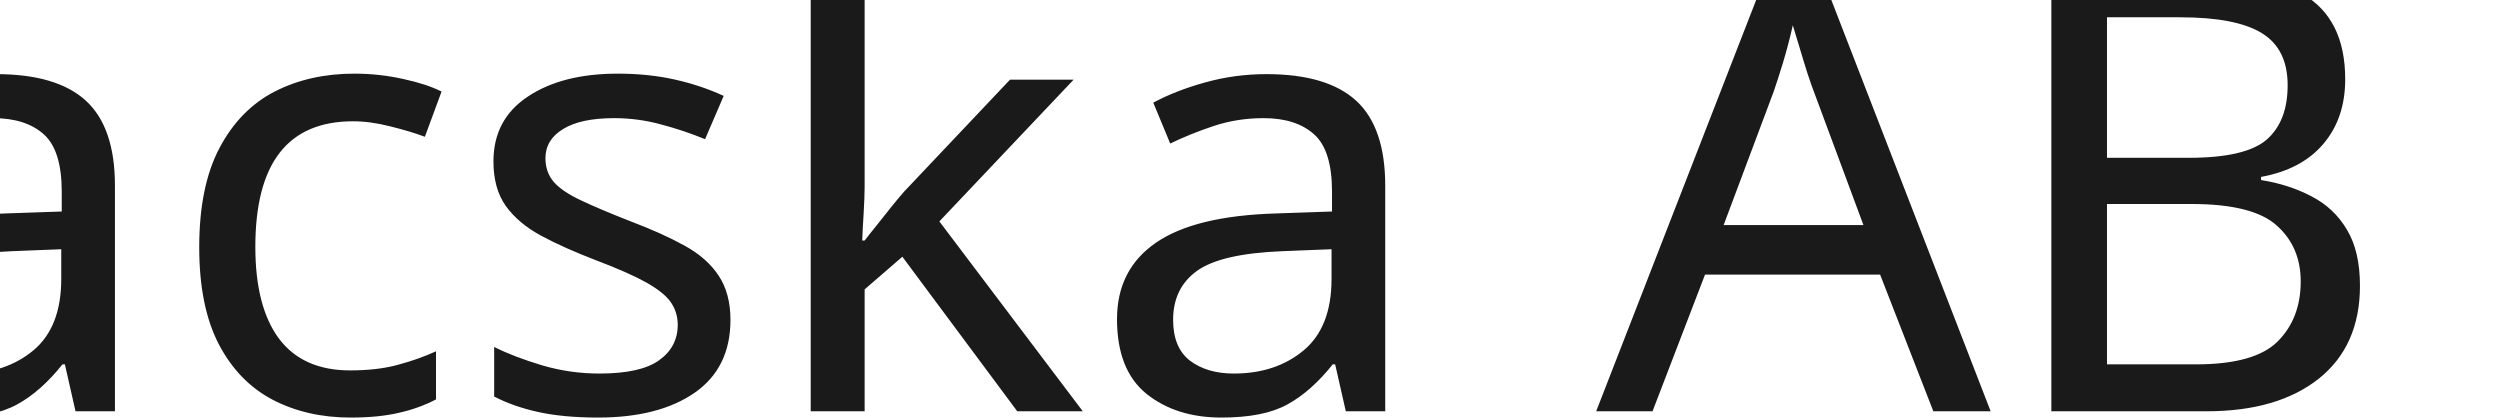
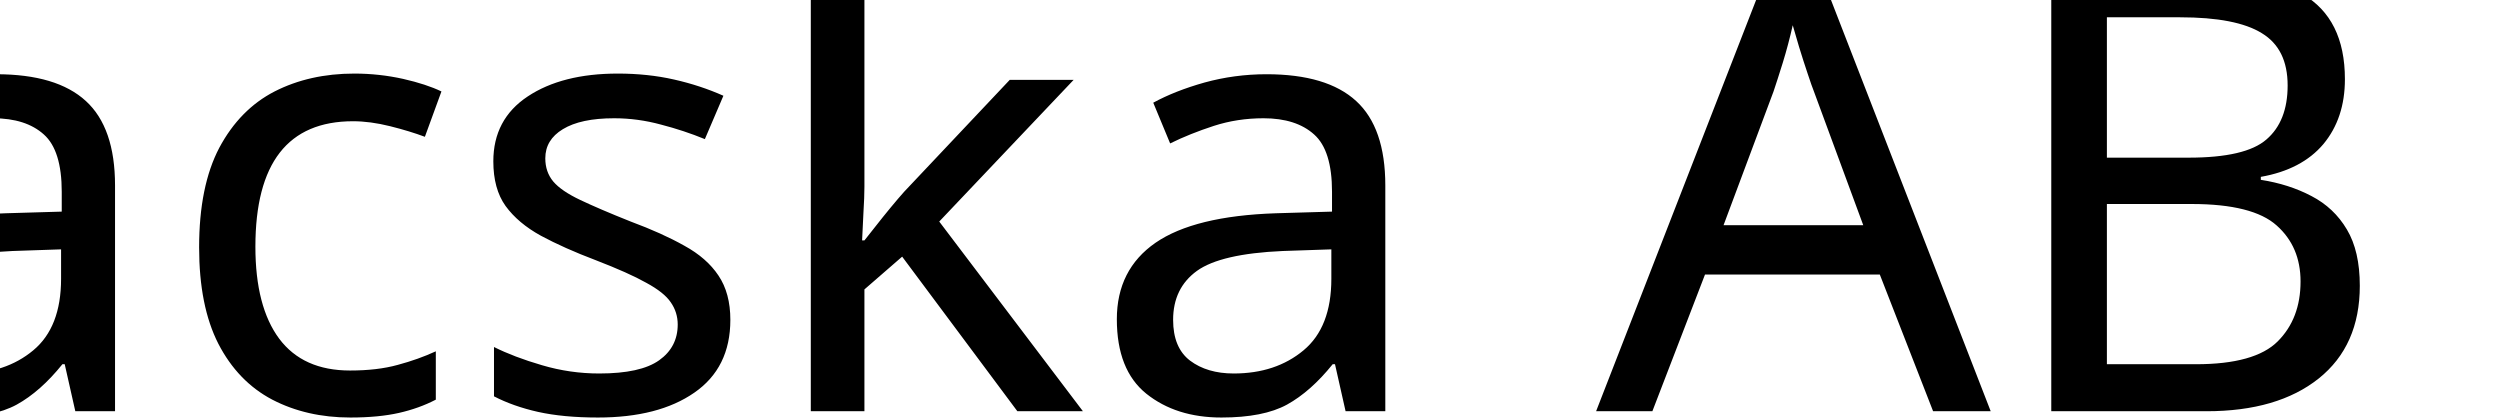
- <svg xmlns="http://www.w3.org/2000/svg" width="161.512mm" height="27mm" viewBox="0 0 161.512 27" version="1.1" id="svg1">
+ <svg xmlns="http://www.w3.org/2000/svg" width="118mm" height="19.726mm" viewBox="0 0 118 19.726" version="1.1" id="svg1">
  <defs id="defs1">
    <rect x="34.9" y="130.202" width="699.333" height="176.735" id="rect9" />
  </defs>
-   <text xml:space="preserve" transform="matrix(0.2645833,0,0,0.2645833,-0.00733434,-0.05783382)" id="text9" style="font-style:normal;font-variant:normal;font-weight:normal;font-stretch:normal;font-size:96px;font-family:'Bell MT';-inkscape-font-specification:'Bell MT';text-align:center;writing-mode:lr-tb;direction:ltr;white-space:pre;shape-inside:url(#rect9);opacity:1;fill:#ff00ff;fill-opacity:1" />
-   <text xml:space="preserve" style="font-style:normal;font-variant:normal;font-weight:normal;font-stretch:normal;font-size:39.954px;font-family:'Bell MT';-inkscape-font-specification:'Bell MT';text-align:center;writing-mode:lr-tb;direction:ltr;text-anchor:middle;opacity:1;fill:#ff00ff;fill-opacity:1;stroke-width:0.416" x="81.566" y="26.571" id="text10">
-     <tspan id="tspan10" style="fill:#1a1a1a;stroke-width:0.416" x="81.566" y="26.571">Jacska AB</tspan>
+   <text xml:space="preserve" transform="matrix(0.2645833,0,0,0.2645833,-0.00733355,-0.05783217)" id="text9" style="font-style:normal;font-variant:normal;font-weight:normal;font-stretch:normal;font-size:96px;font-family:'Bell MT';-inkscape-font-specification:'Bell MT';text-align:center;writing-mode:lr-tb;direction:ltr;white-space:pre;shape-inside:url(#rect9);display:inline;opacity:1;fill:#ff00ff;fill-opacity:1" />
+   <text xml:space="preserve" style="font-style:normal;font-variant:normal;font-weight:normal;font-stretch:normal;font-size:29.19px;font-family:'Bell MT';-inkscape-font-specification:'Bell MT';text-align:center;writing-mode:lr-tb;direction:ltr;text-anchor:middle;opacity:1;fill:#ff00ff;fill-opacity:1;stroke-width:0.304" x="59.591" y="19.412" id="text10">
+     <tspan id="tspan10" style="fill:#000000;stroke-width:0.304" x="59.591" y="19.412">Jacska AB</tspan>
  </text>
</svg>
